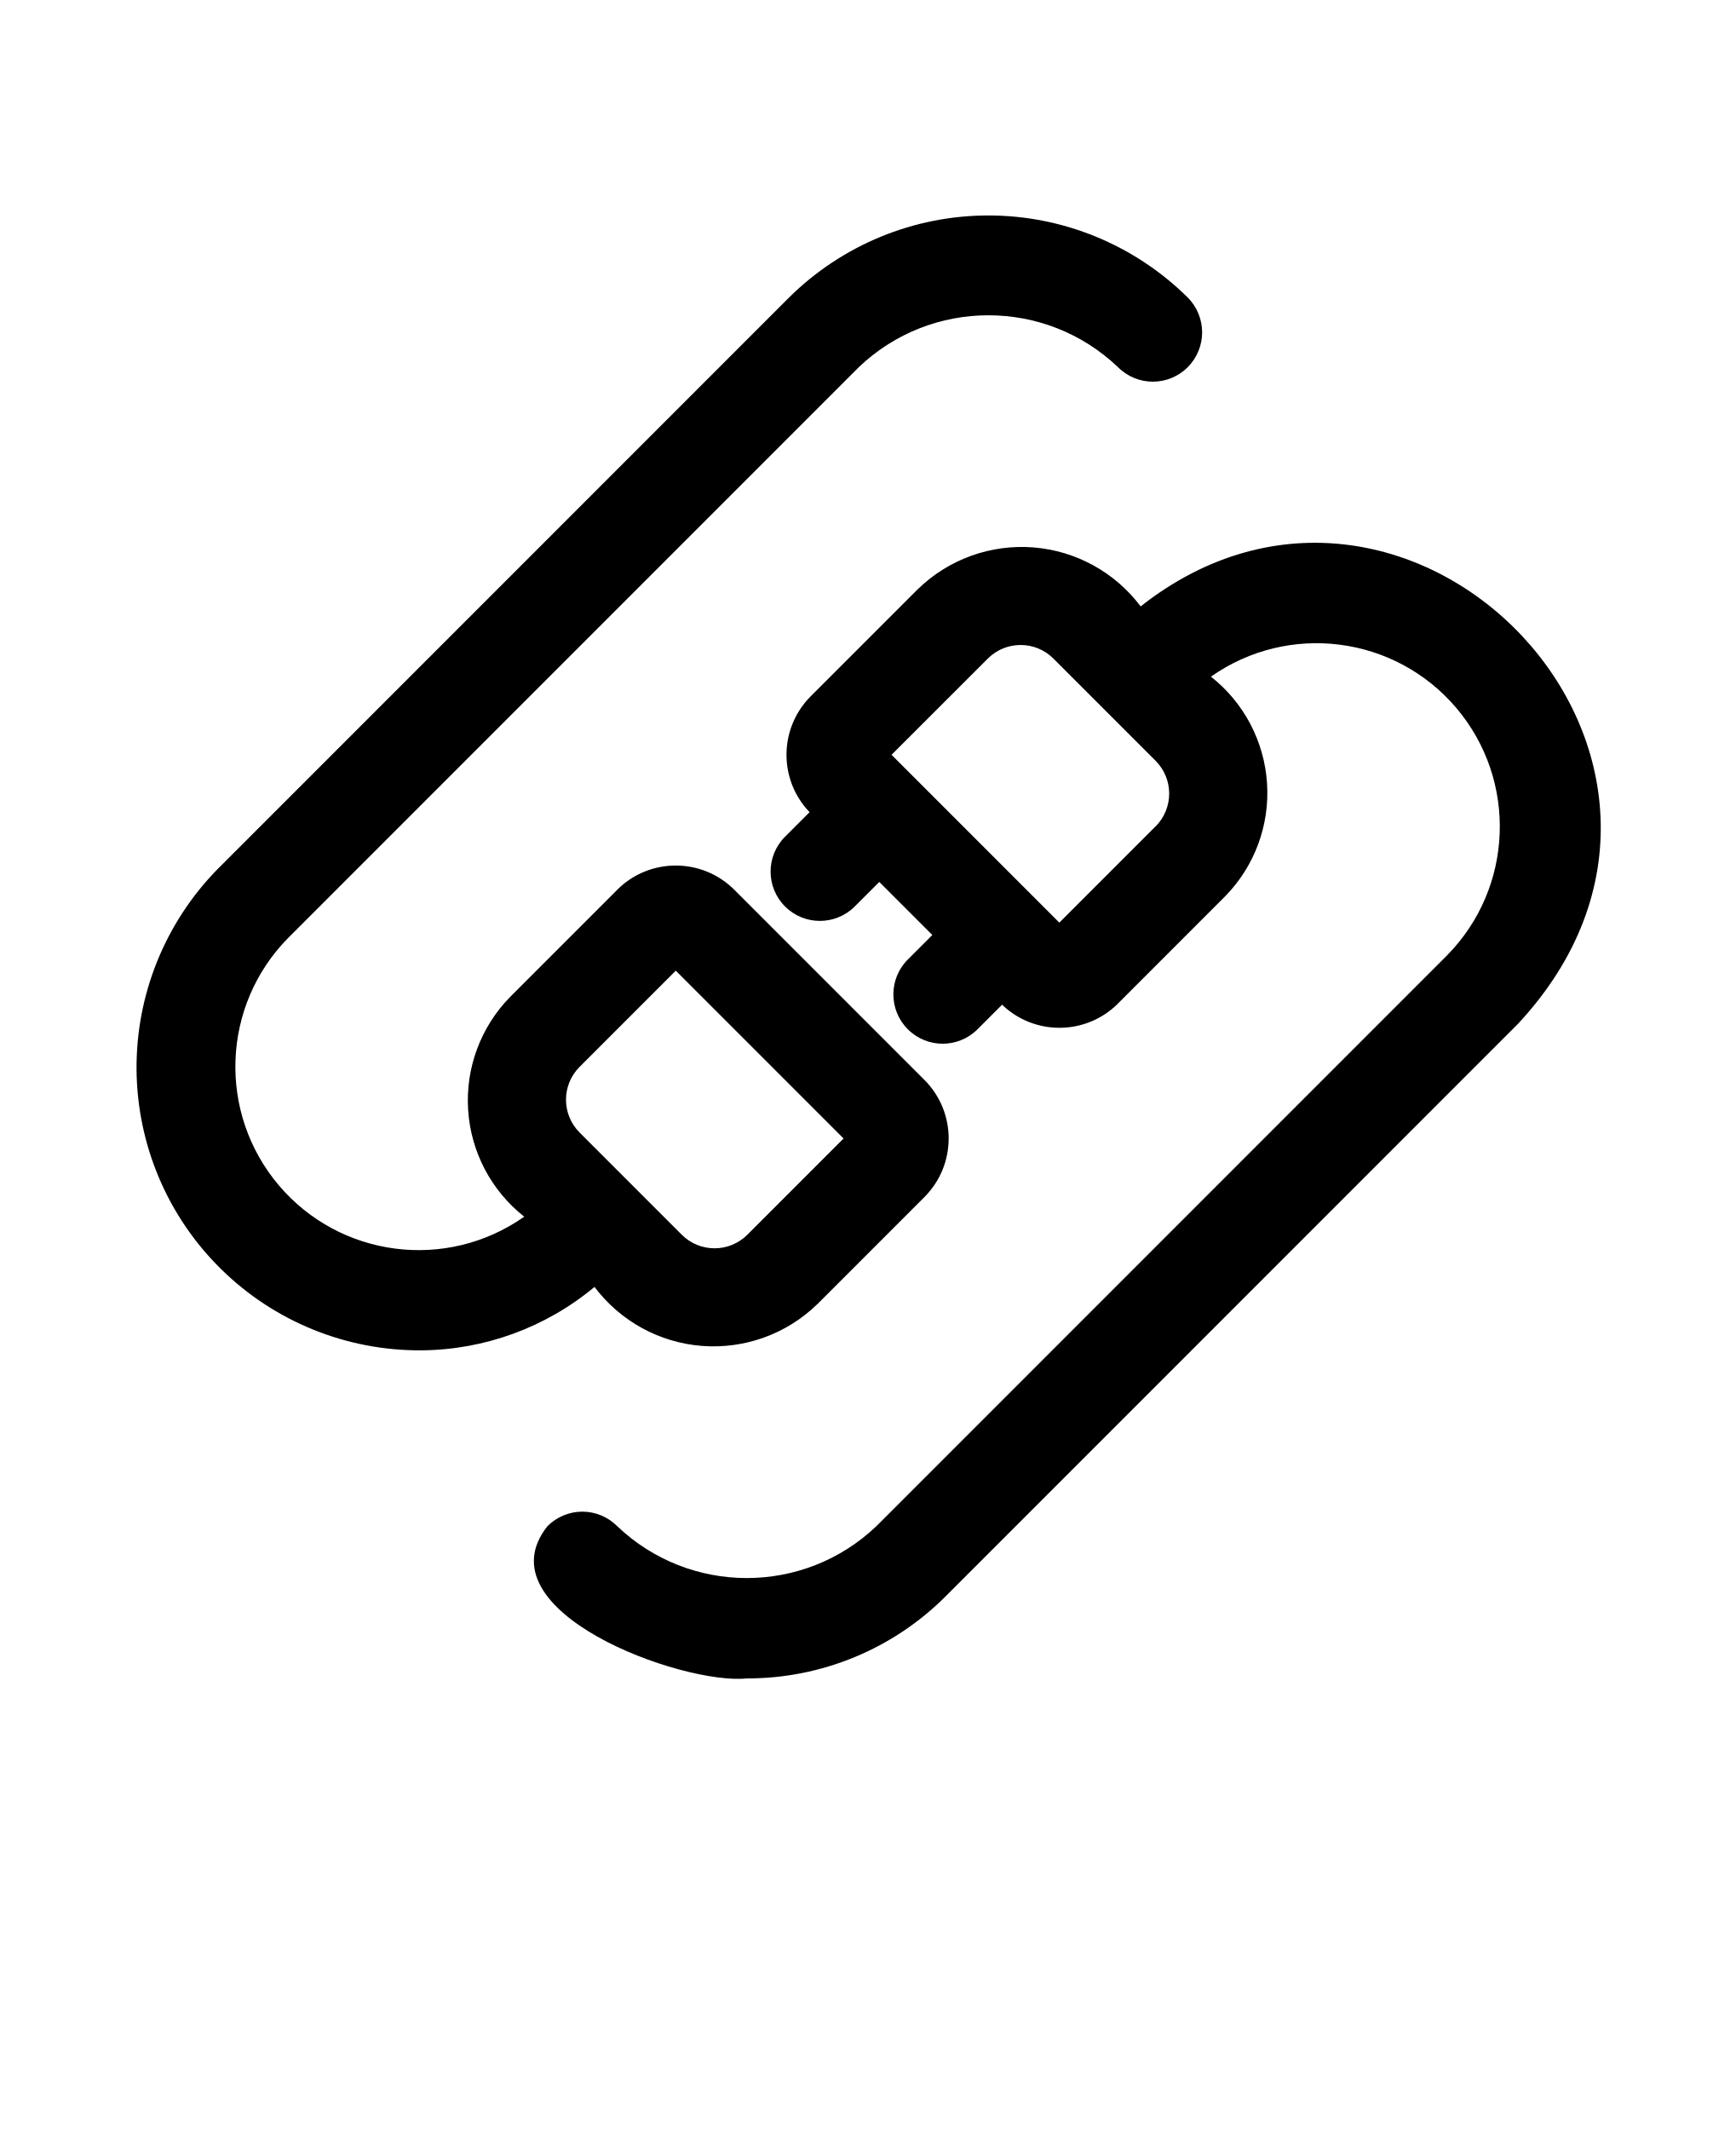
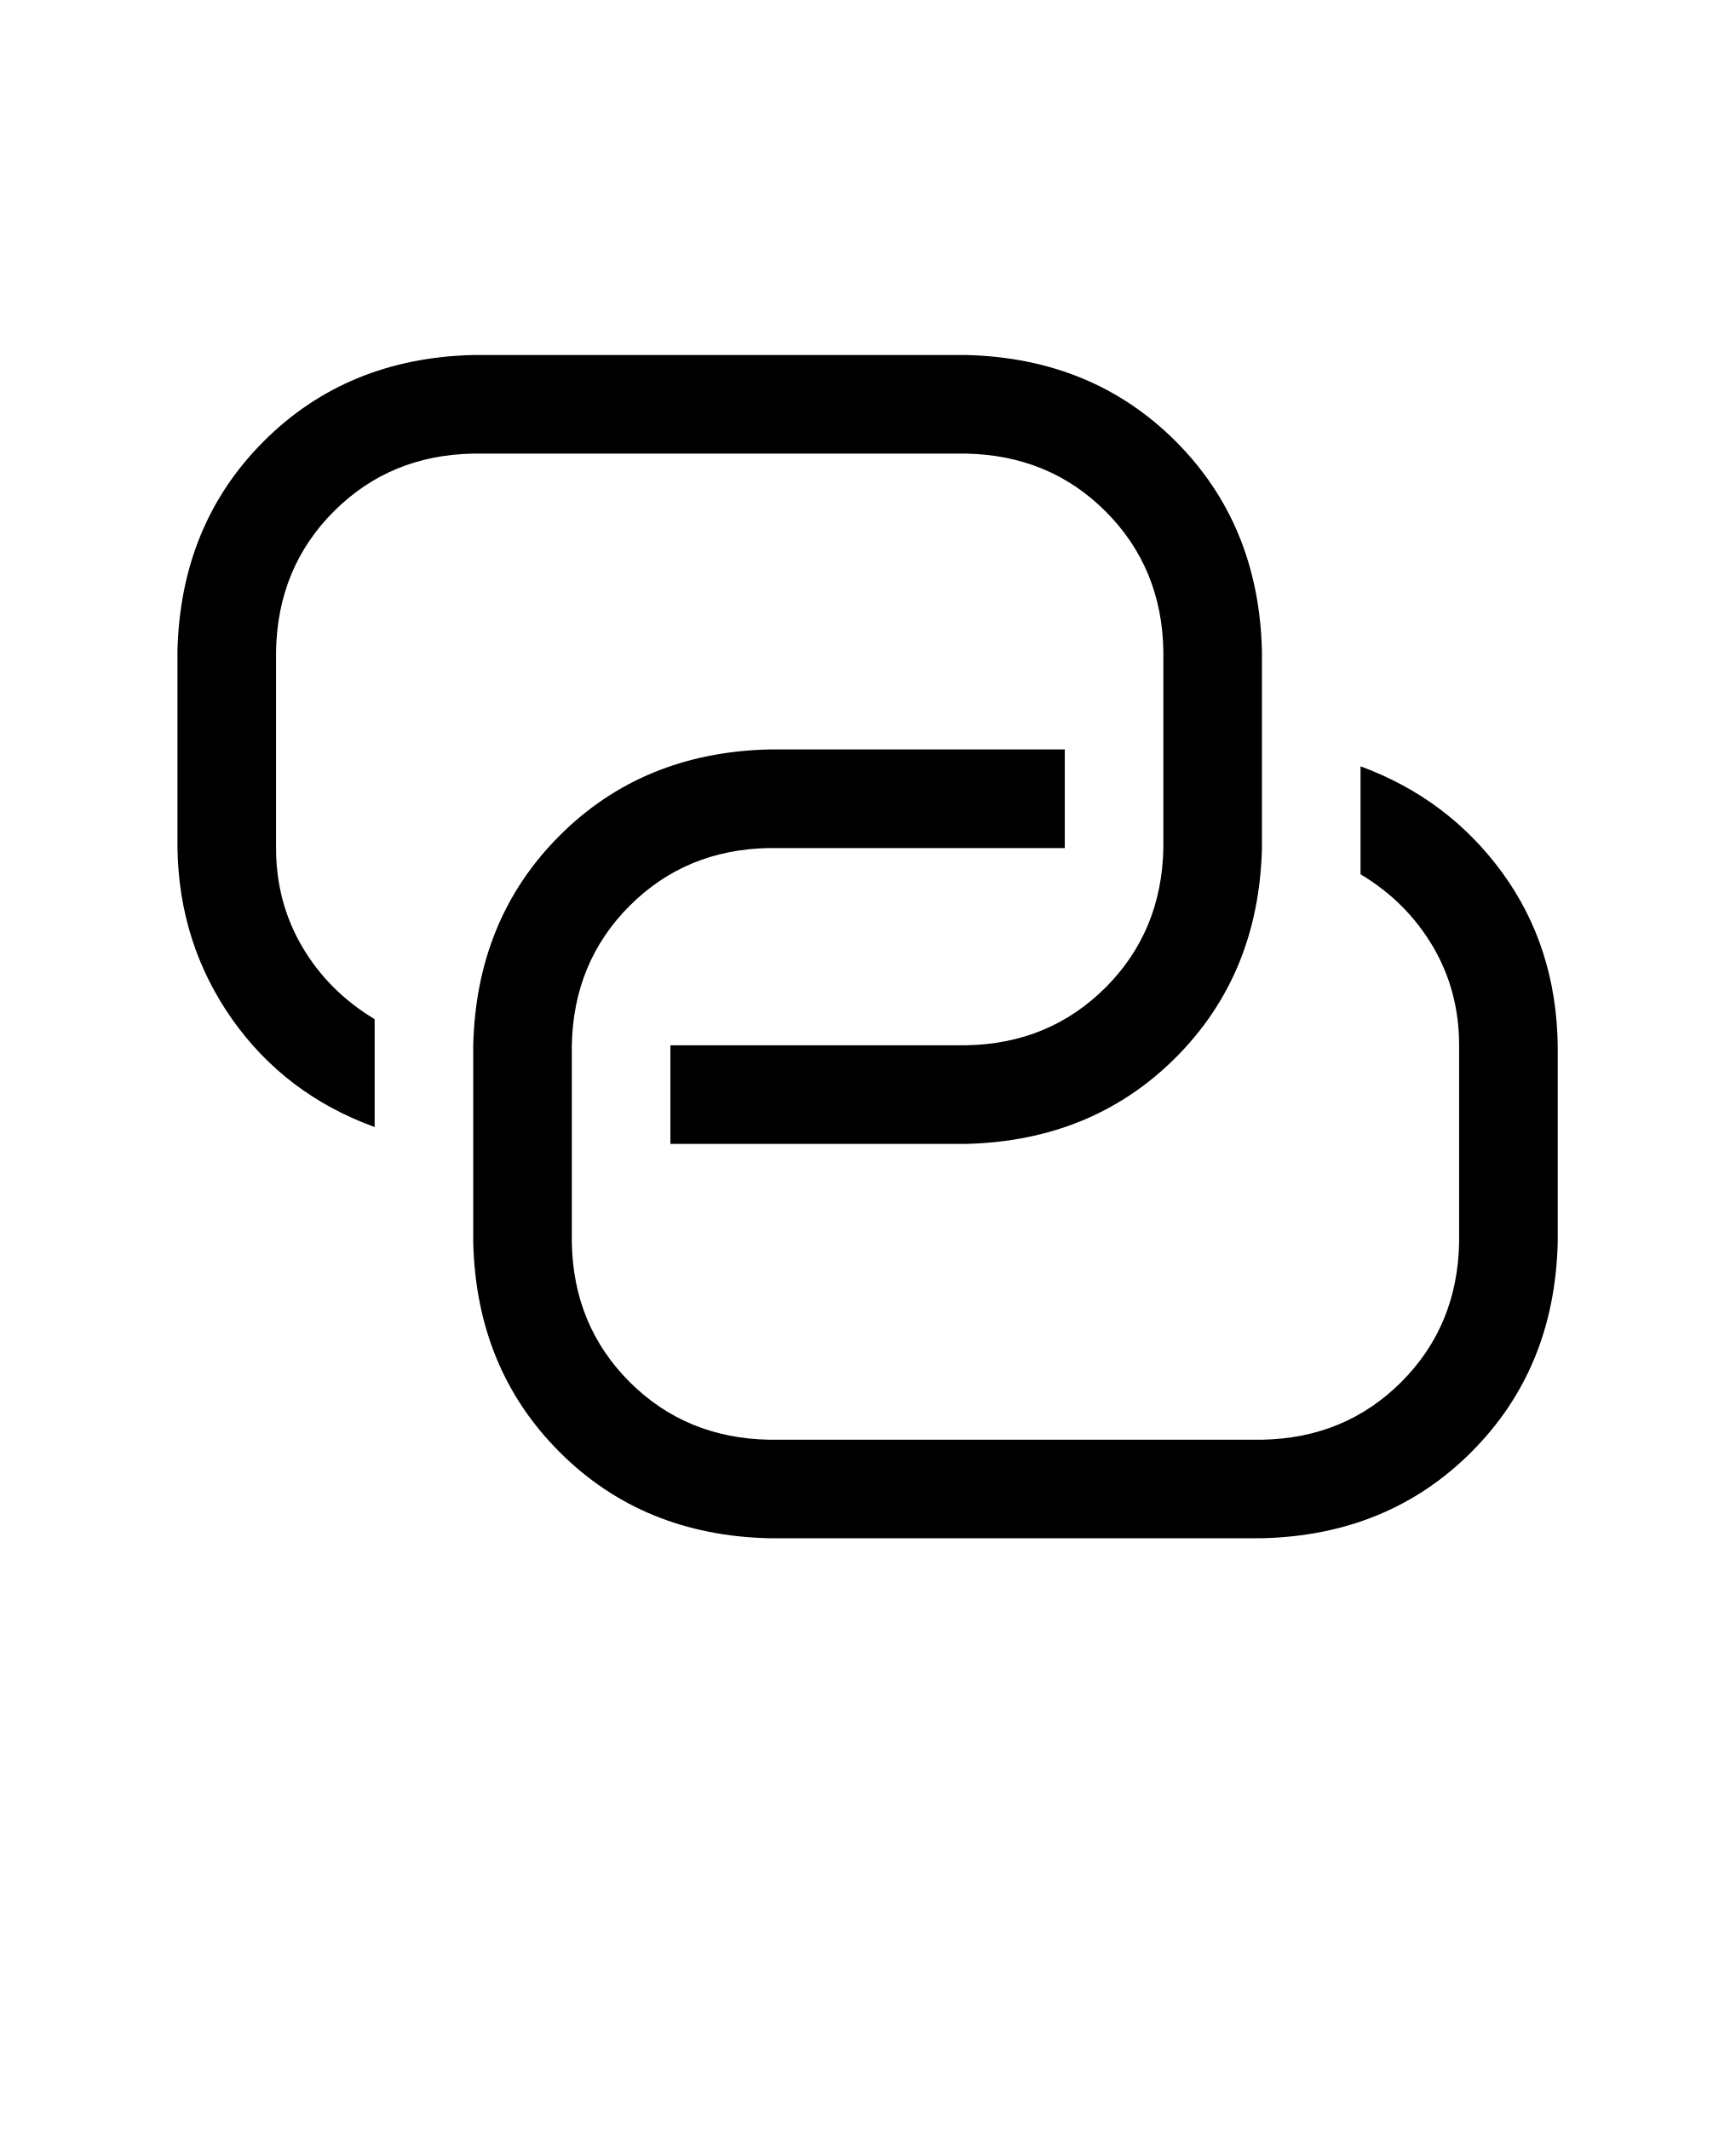
- <svg xmlns="http://www.w3.org/2000/svg" version="1.1" viewBox="-5.0 -10.0 110.0 135.0">
-   <path d="m42.34 96.379c-4.113 0.422-16.91-4.258-12.633-9.652 0.586-0.586 1.379-0.918 2.211-0.918 0.828 0 1.621 0.332 2.207 0.918 4.598 4.387 11.836 4.387 16.434 0l36.168-36.168c4.227-4.281 4.488-11.086 0.602-15.68-3.891-4.594-10.641-5.457-15.562-1.992 2.09 1.645 3.383 4.102 3.555 6.754 0.176 2.652-0.785 5.254-2.644 7.156l-6.812 6.812v0.004c-2.023 2.012-5.281 2.043-7.34 0.066l-1.555 1.555c-1.223 1.223-3.199 1.223-4.422 0-1.219-1.219-1.219-3.199 0-4.418l1.555-1.555-3.363-3.363-1.555 1.555c-1.219 1.219-3.199 1.219-4.418 0-1.223-1.223-1.223-3.199 0-4.422l1.555-1.555c-1.977-2.055-1.949-5.316 0.066-7.34l6.816-6.816v0.004c1.941-1.883 4.602-2.84 7.301-2.629 2.699 0.211 5.176 1.574 6.805 3.738 17.098-13.461 39.484 9.727 23.922 26.457l-36.254 36.254c-3.344 3.363-7.894 5.246-12.637 5.234zm20.531-47.188zm-11.352-11.352 10.637 10.637 6.098-6.098h0.004c1.148-1.148 1.148-3.012 0-4.16-0.027-0.02-3.227-3.231-3.25-3.25l-3.227-3.227c-1.148-1.148-3.012-1.148-4.16 0zm-29.82 37.746c-4.746 0.027-9.309-1.824-12.691-5.156-3.383-3.328-5.305-7.863-5.352-12.609-0.043-4.746 1.797-9.316 5.113-12.711l36.254-36.254c3.363-3.328 7.902-5.199 12.637-5.199 4.731 0 9.27 1.871 12.633 5.199 1.219 1.223 1.219 3.199 0 4.418-1.219 1.223-3.199 1.223-4.418 0-4.598-4.387-11.836-4.387-16.434 0l-36.168 36.168c-4.227 4.281-4.488 11.086-0.602 15.68 3.891 4.594 10.641 5.457 15.562 1.992-2.09-1.645-3.383-4.102-3.555-6.754-0.176-2.652 0.789-5.254 2.644-7.156l6.812-6.812v-0.004c2.047-2.039 5.363-2.039 7.41 0l12.066 12.066c2.039 2.047 2.039 5.359 0 7.41l-6.812 6.812h-0.004c-1.941 1.883-4.602 2.84-7.301 2.629-2.699-0.211-5.176-1.574-6.805-3.738-3.09 2.574-6.973 3.992-10.992 4.019zm13.293-10.555 3.227 3.227c1.148 1.148 3.012 1.148 4.16 0l6.098-6.098-10.637-10.637-6.098 6.098c-1.148 1.148-1.148 3.012 0 4.16 0.023 0.016 3.234 3.234 3.25 3.25zm16.41-1.375z" />
+ <svg xmlns="http://www.w3.org/2000/svg" viewBox="-0.8 -1.6 17.6 21.6" fill="none" x="0px" y="0px">
+   <path d="M10 6V7H7C6.437 7.01 5.966 7.206 5.586 7.586C5.206 7.966 5.011 8.438 5 9V11C5.01 11.563 5.206 12.034 5.586 12.414C5.966 12.794 6.438 12.989 7 13H12C12.563 12.99 13.034 12.794 13.414 12.414C13.794 12.034 13.989 11.562 14 11V9C14 8.635 13.912 8.302 13.735 8C13.557 7.698 13.313 7.453 13 7.266V6.171C13.594 6.39 14.073 6.75 14.438 7.25C14.802 7.75 14.99 8.333 15 8.999V10.999C14.979 11.854 14.687 12.562 14.125 13.124C13.563 13.687 12.854 13.979 12 13.999H7C6.146 13.979 5.437 13.687 4.875 13.124C4.313 12.562 4.021 11.854 4 10.999V8.999C4.021 8.145 4.313 7.437 4.875 6.875C5.437 6.312 6.146 6.021 7 6H10V6ZM6 10V9H9C9.563 8.99 10.034 8.794 10.414 8.414C10.794 8.034 10.989 7.562 11 7V5C10.99 4.437 10.794 3.966 10.414 3.586C10.034 3.206 9.562 3.011 9 3H4C3.437 3.01 2.966 3.206 2.586 3.586C2.206 3.966 2.011 4.438 2 5V7C2 7.365 2.088 7.698 2.265 8C2.442 8.302 2.687 8.547 3 8.735V9.829C2.396 9.61 1.914 9.245 1.554 8.735C1.195 8.224 1.01 7.646 1 7V5C1.021 4.146 1.313 3.437 1.875 2.875C2.437 2.313 3.146 2.021 4 2H9C9.854 2.021 10.563 2.313 11.125 2.875C11.687 3.437 11.979 4.146 12 5V7C11.979 7.854 11.687 8.563 11.125 9.125C10.563 9.687 9.854 9.979 9 10H6Z" fill="black" />
</svg>
